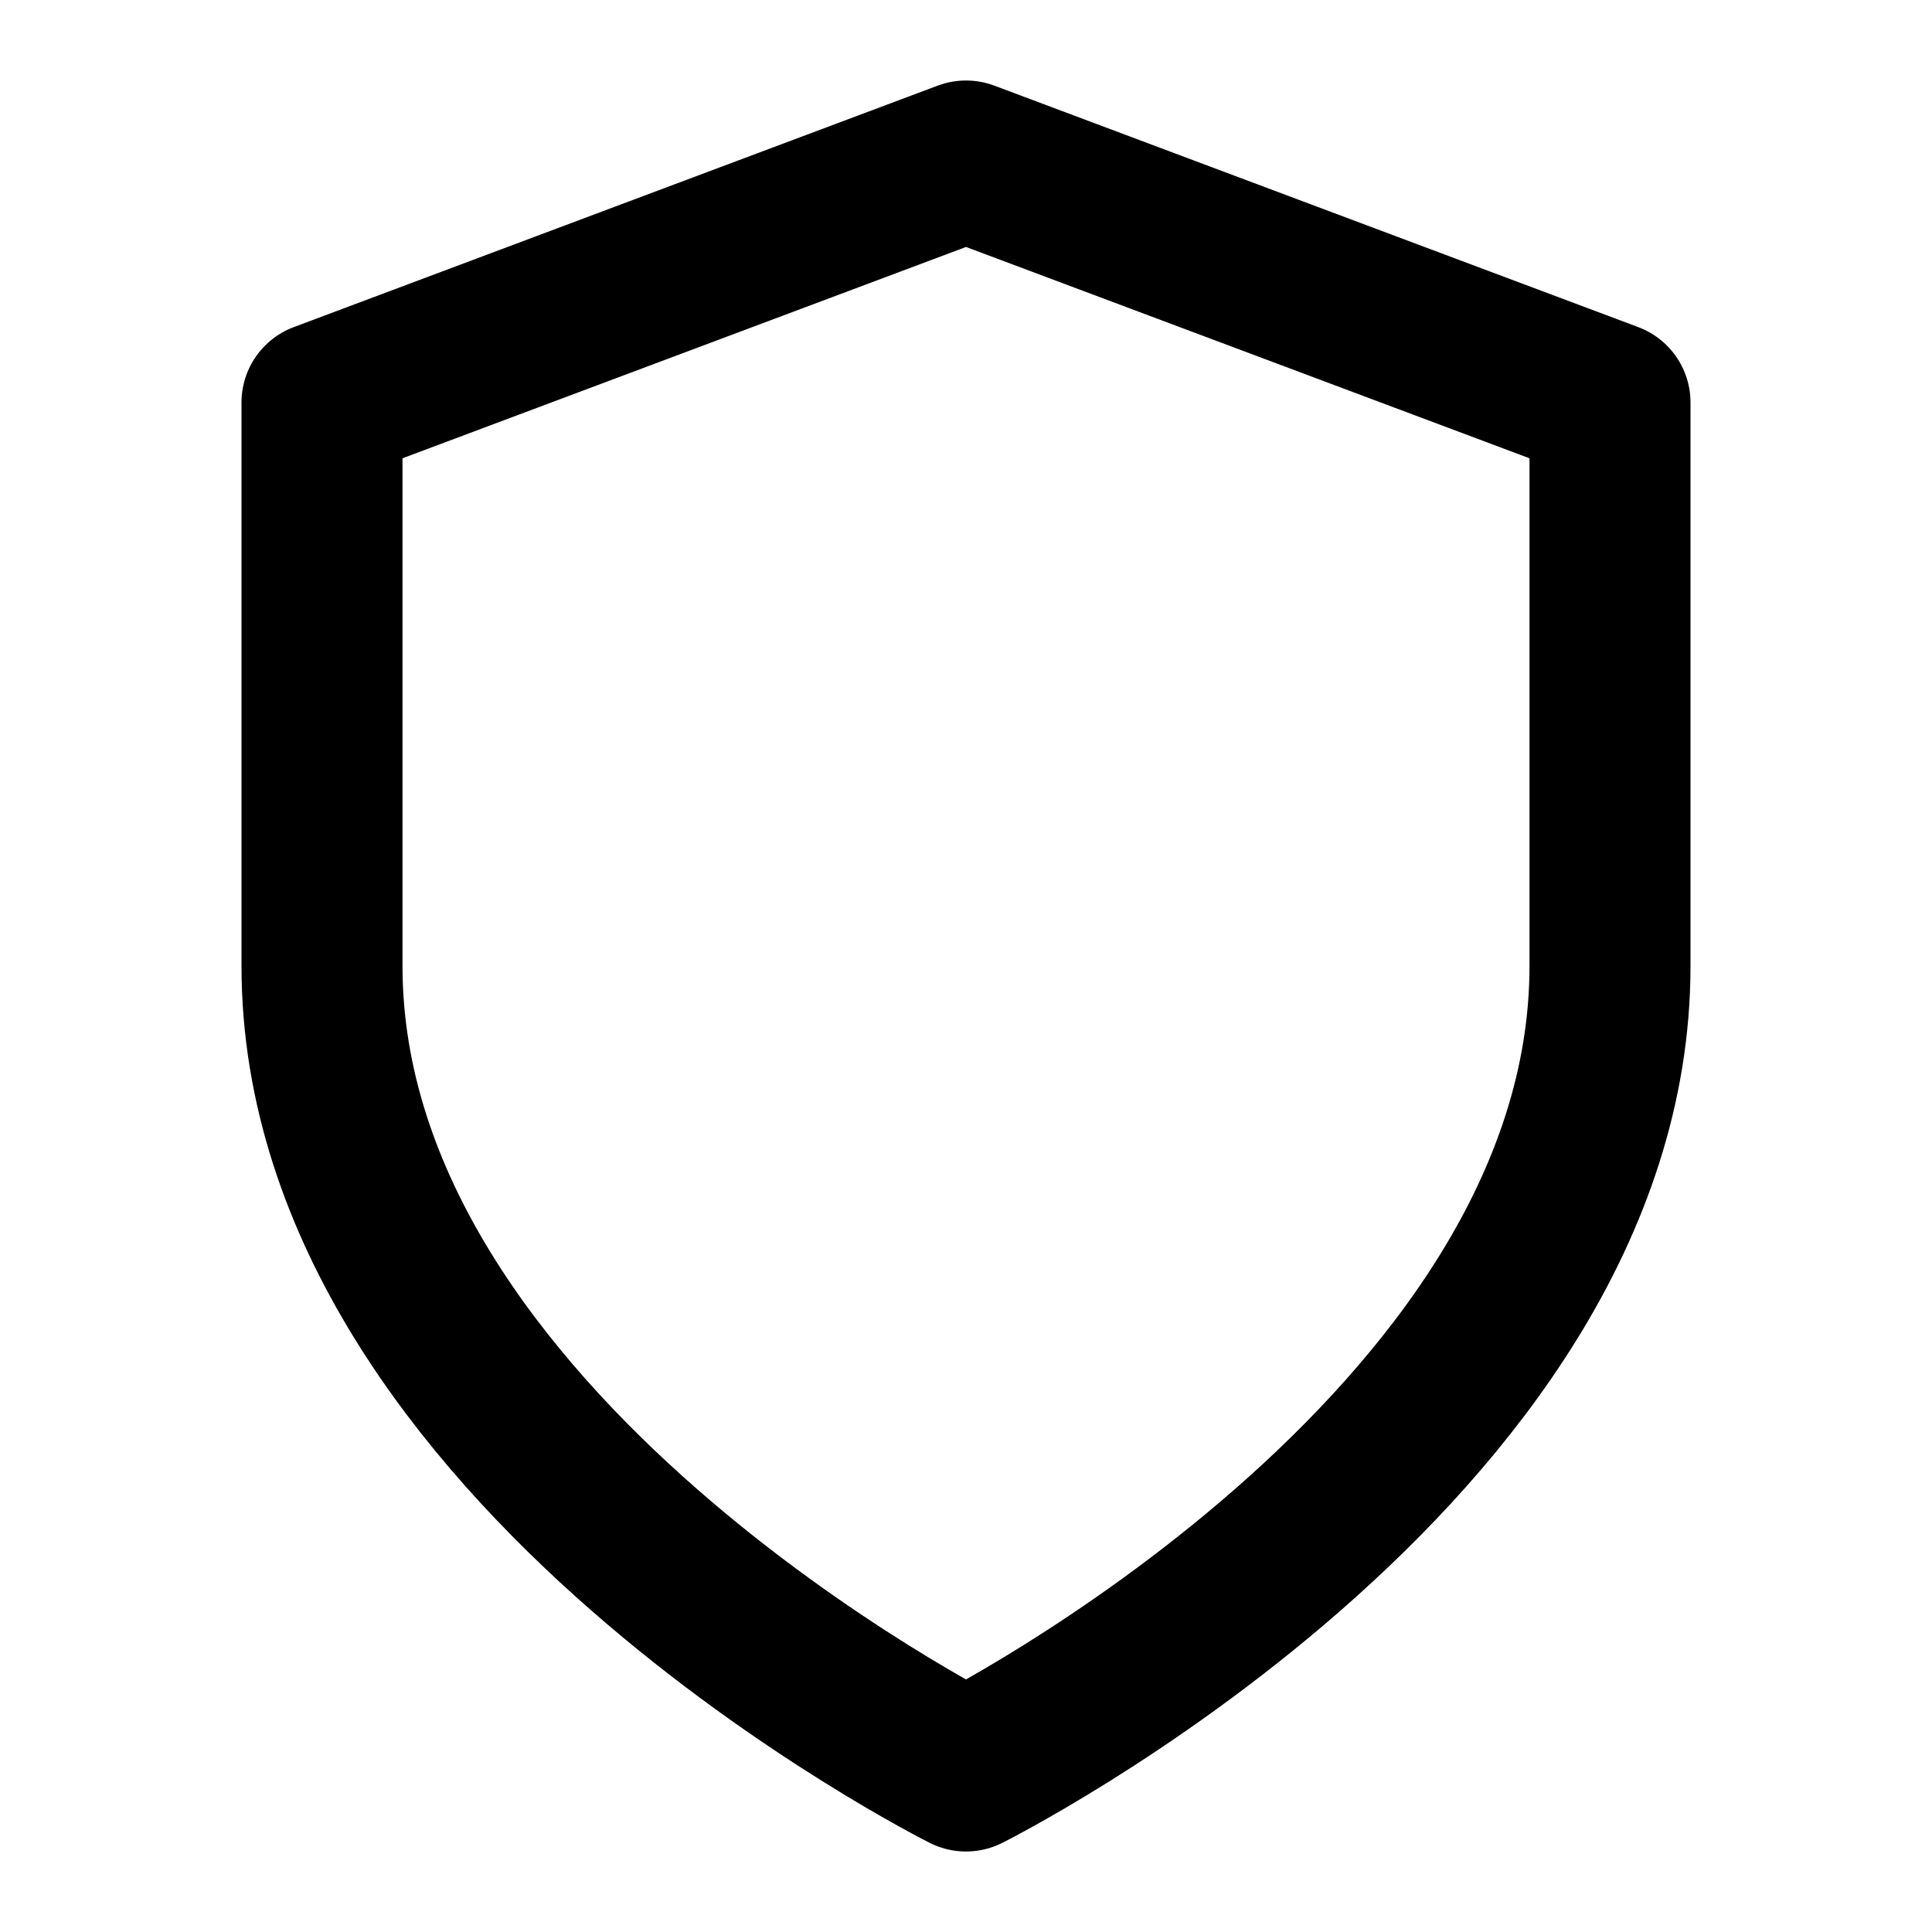
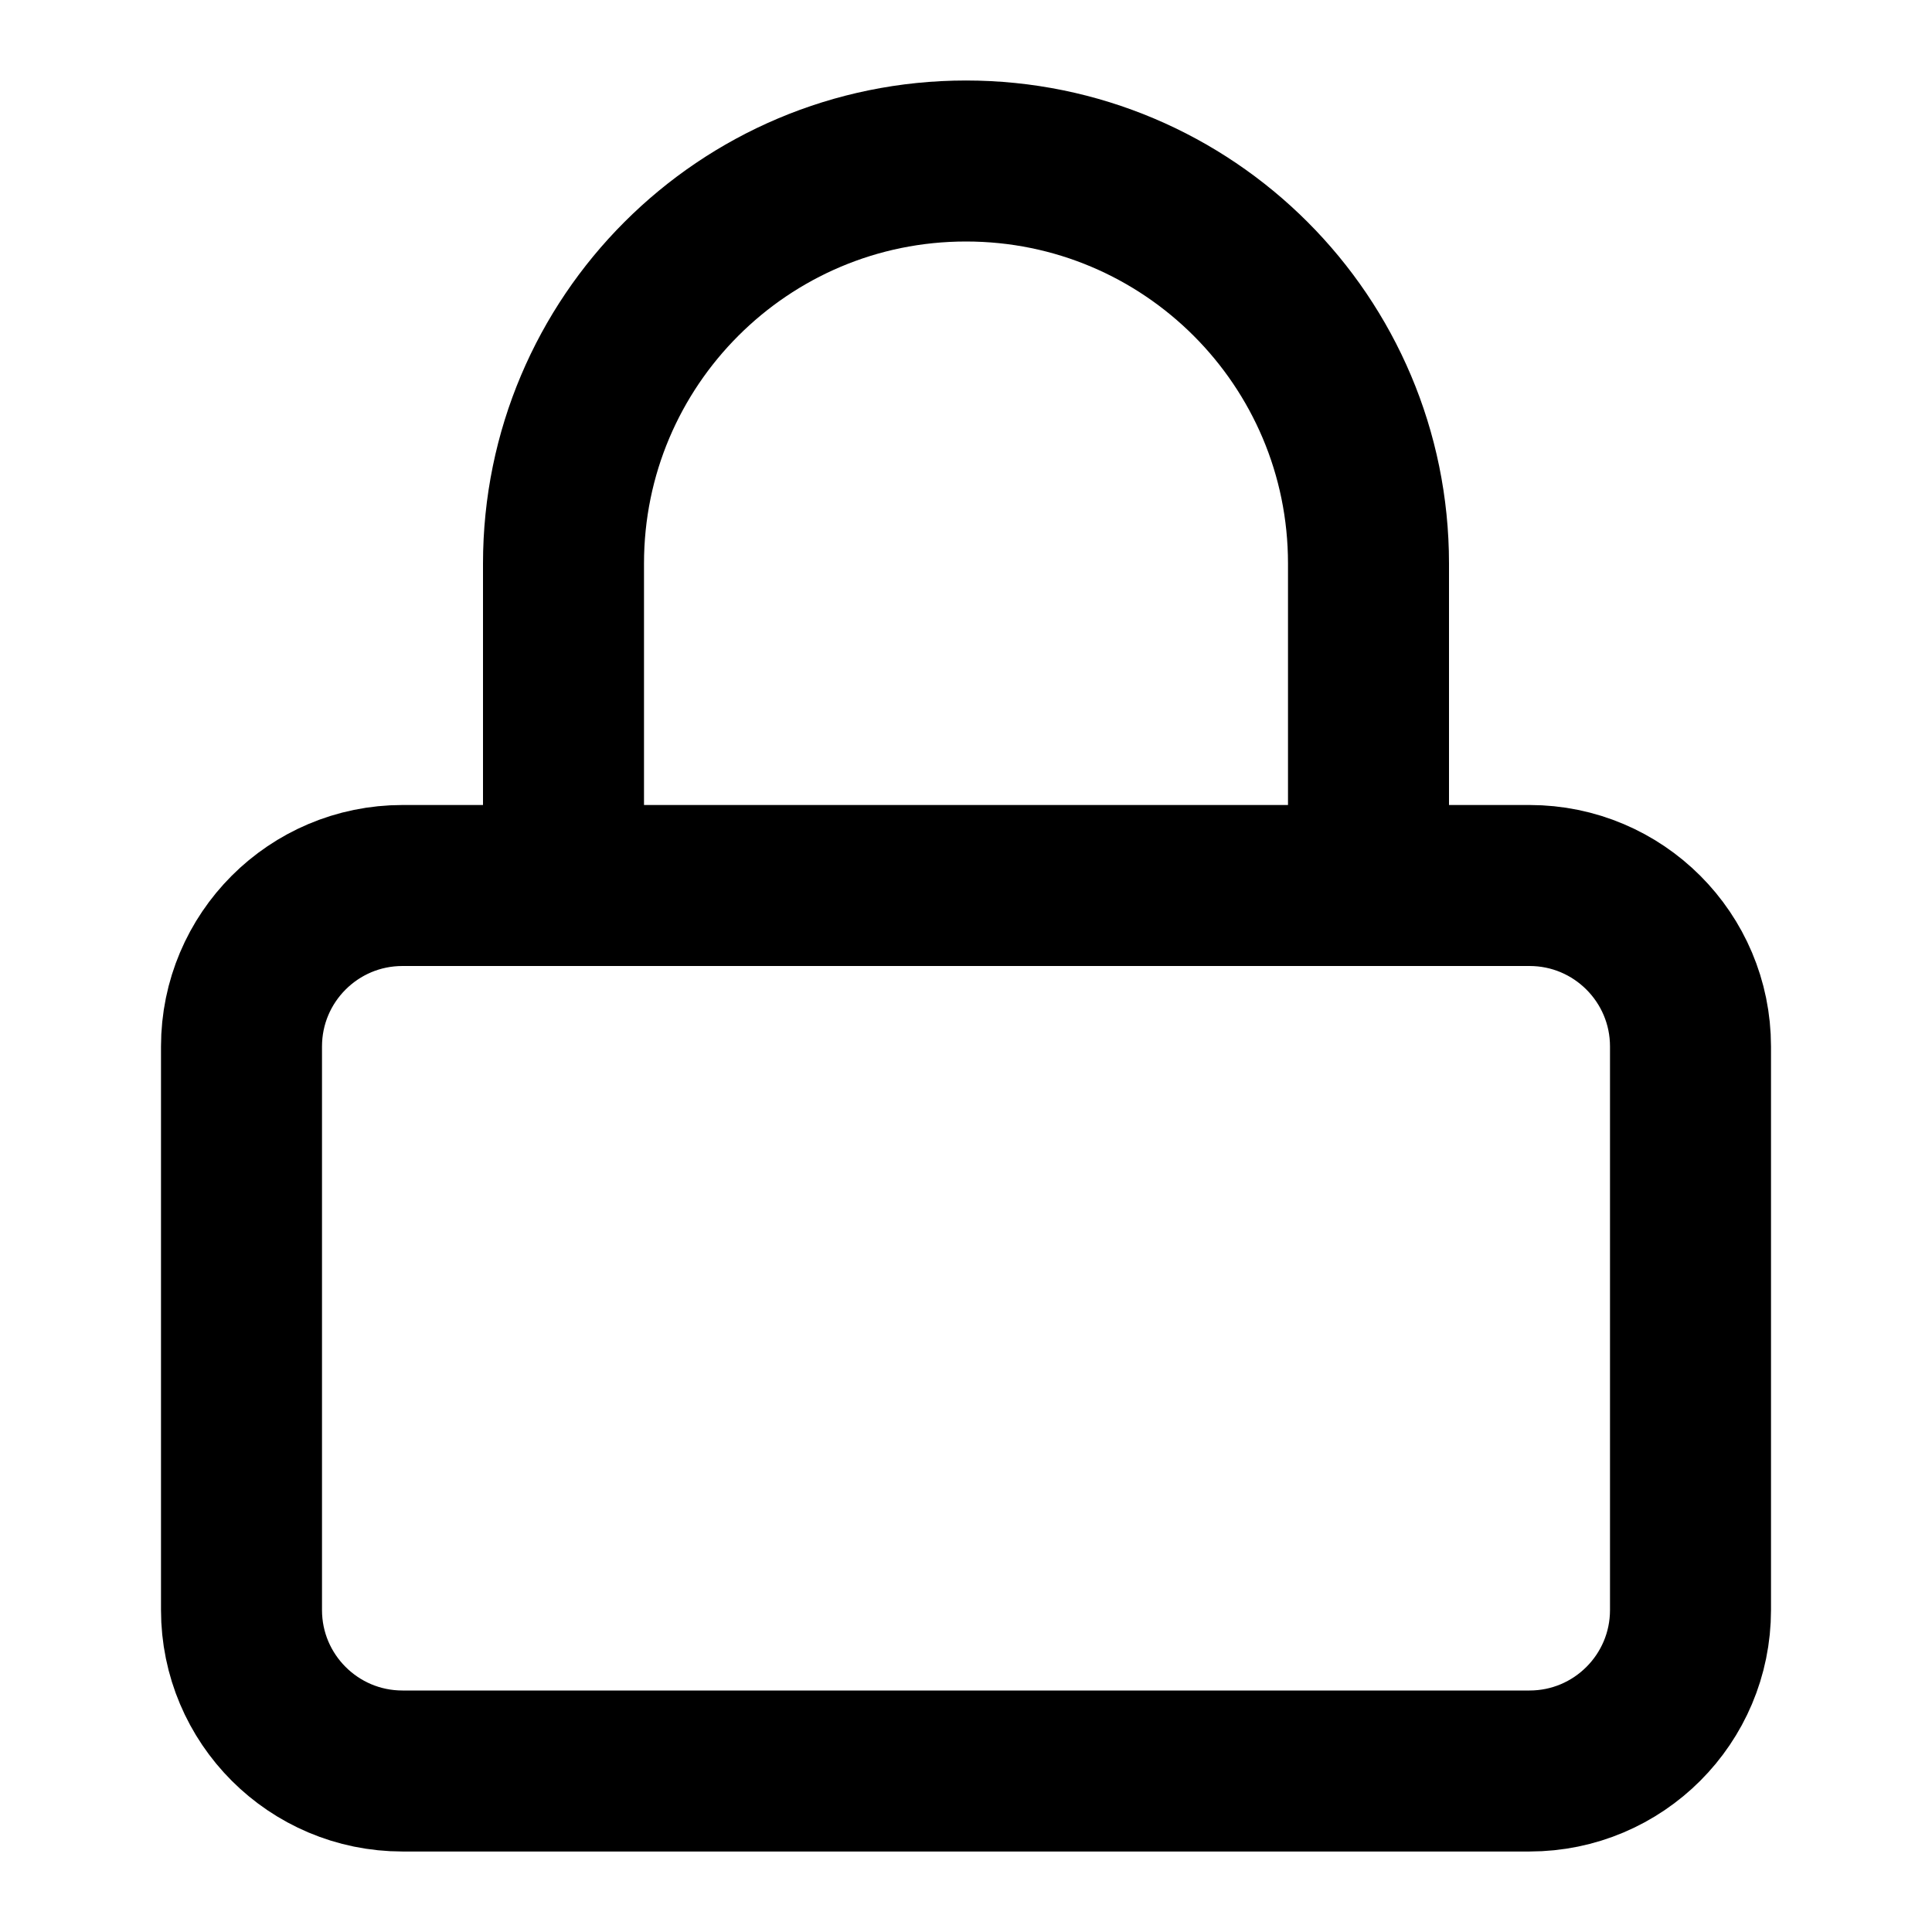
<svg xmlns="http://www.w3.org/2000/svg" width="24" height="24" fill="none" stroke="currentColor" stroke-width="2" stroke-linecap="round" stroke-linejoin="round">
-   <path d="M12 22s8-4 8-10V5l-8-3-8 3v7c0 6 8 10 8 10z" />
+   <path d="M3 13a2 2 0 0 1 2 -2h14a2 2 0 0 1 2 2v7a2 2 0 0 1 -2 2h-14a2 2 0 0 1 -2 -2v-7M7 11V7a5 5 0 0 1 10 0v4" />
</svg>
